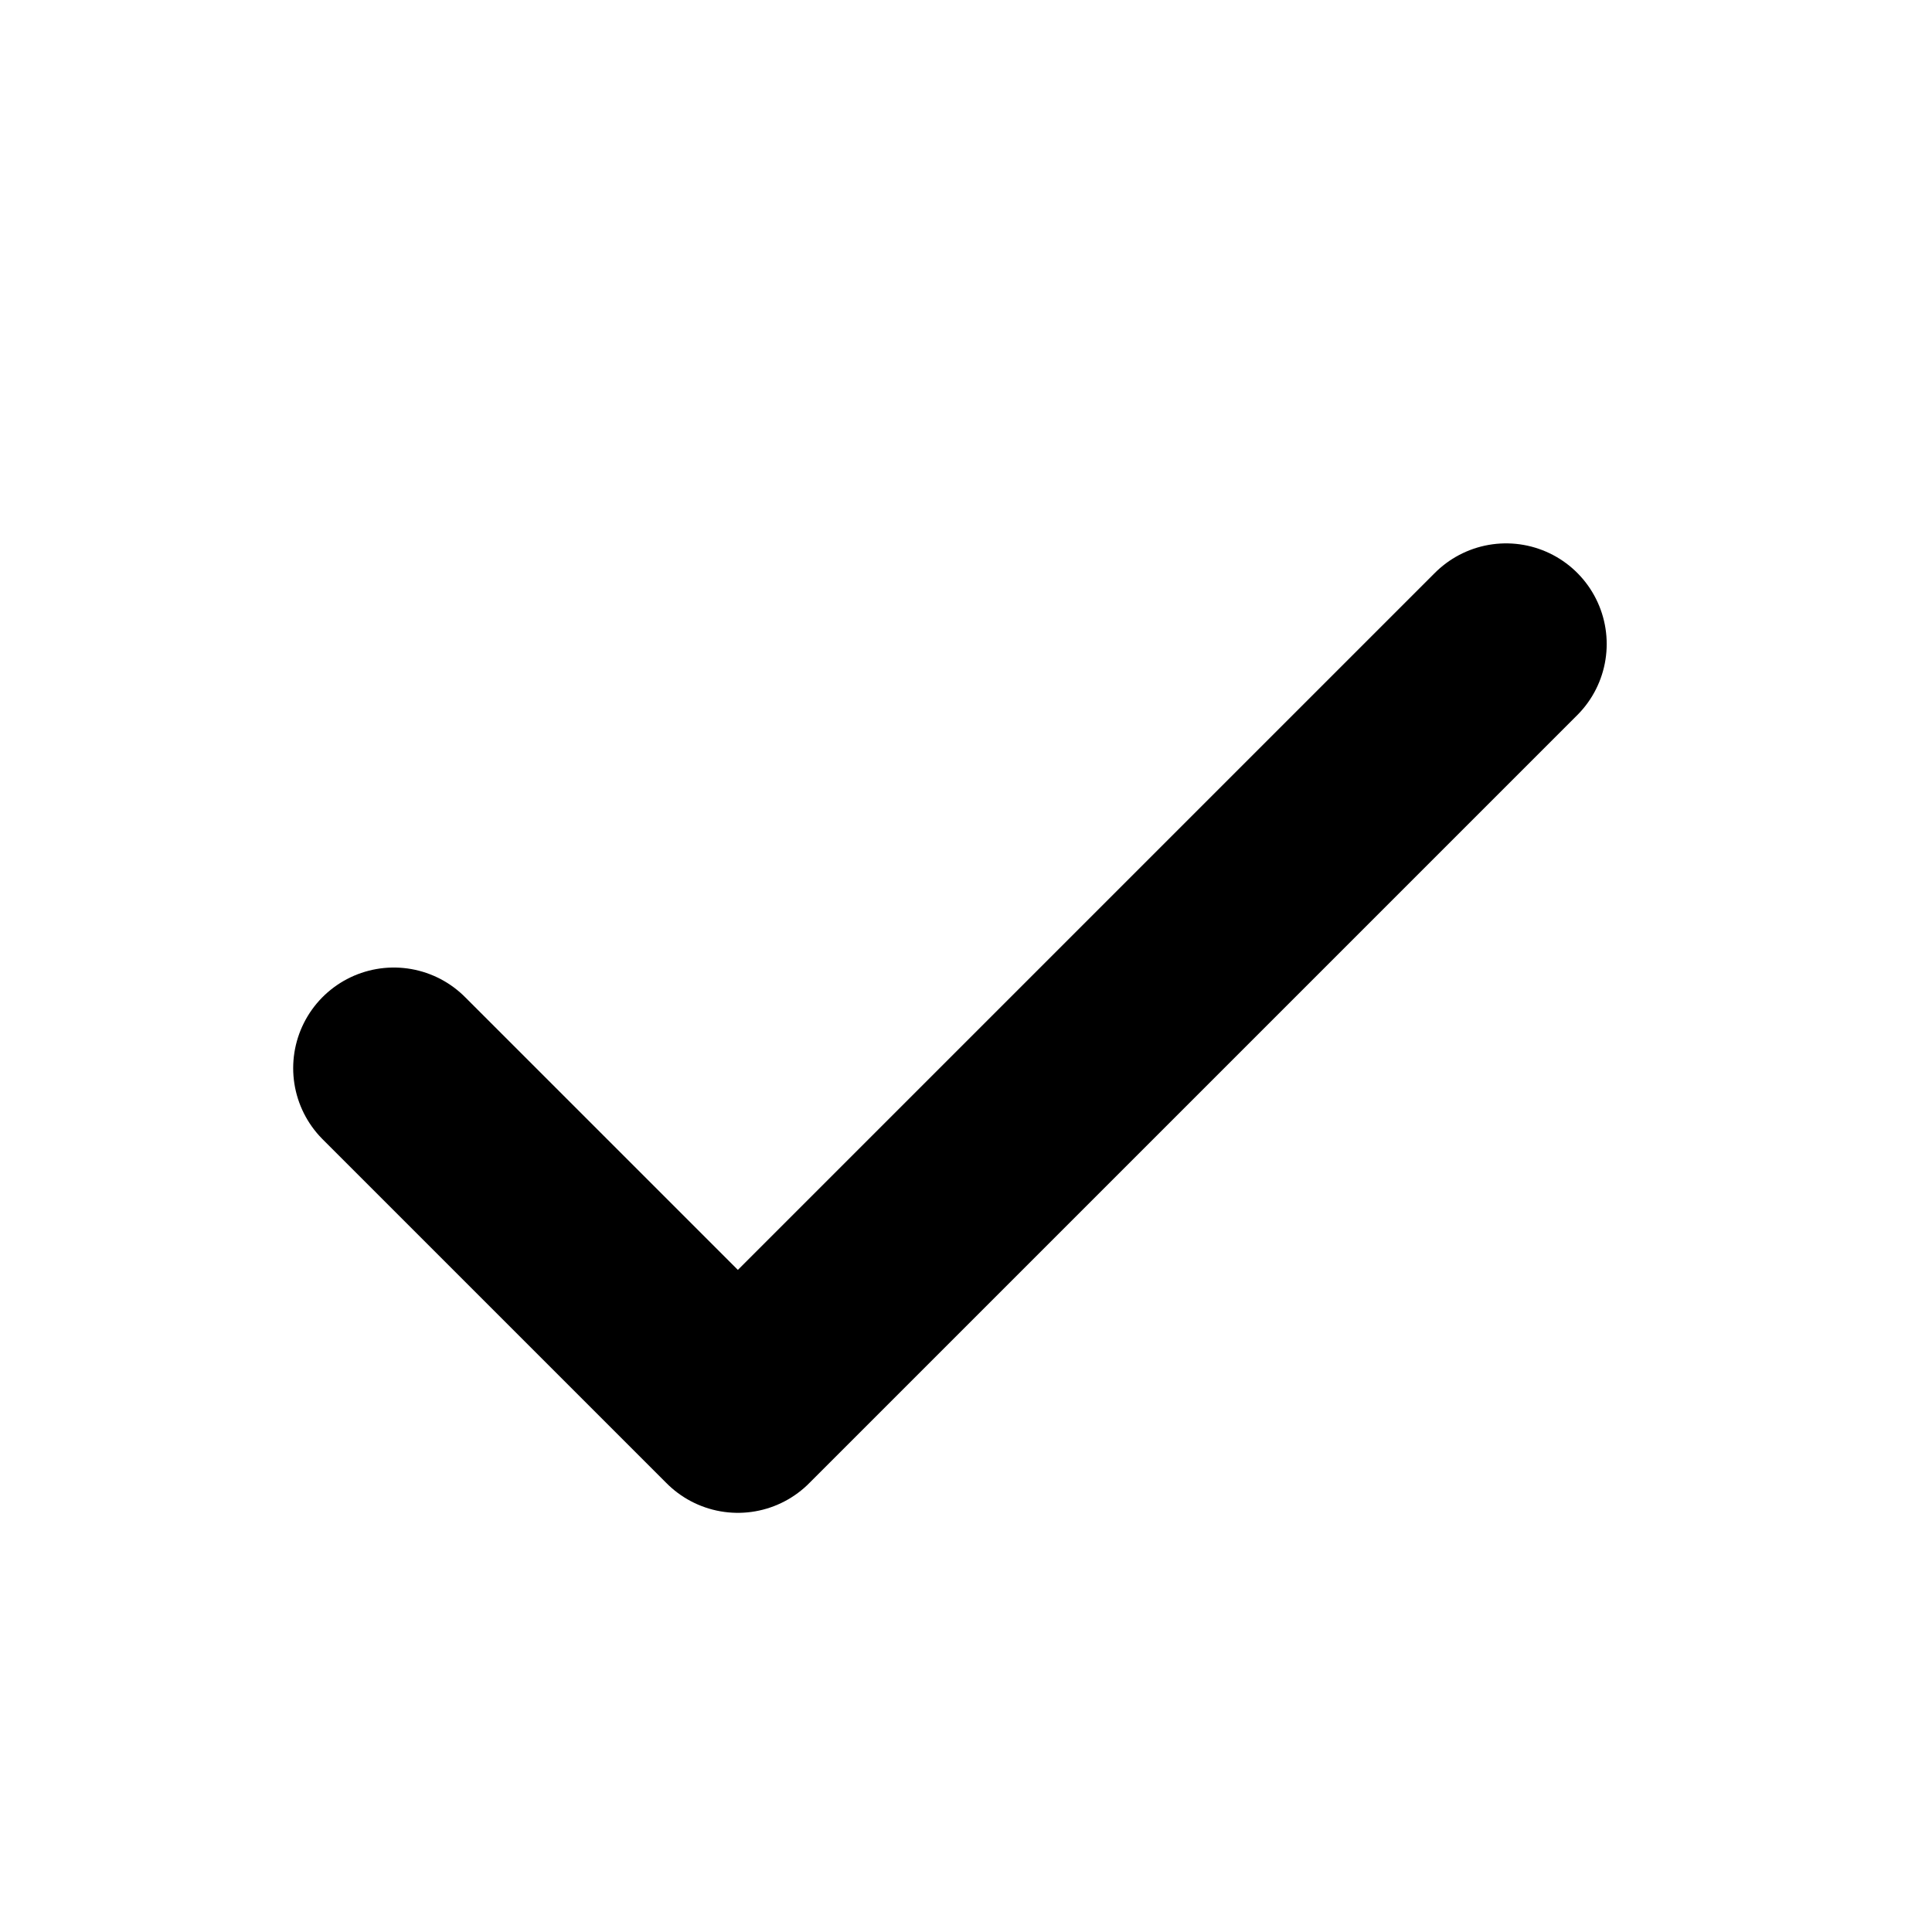
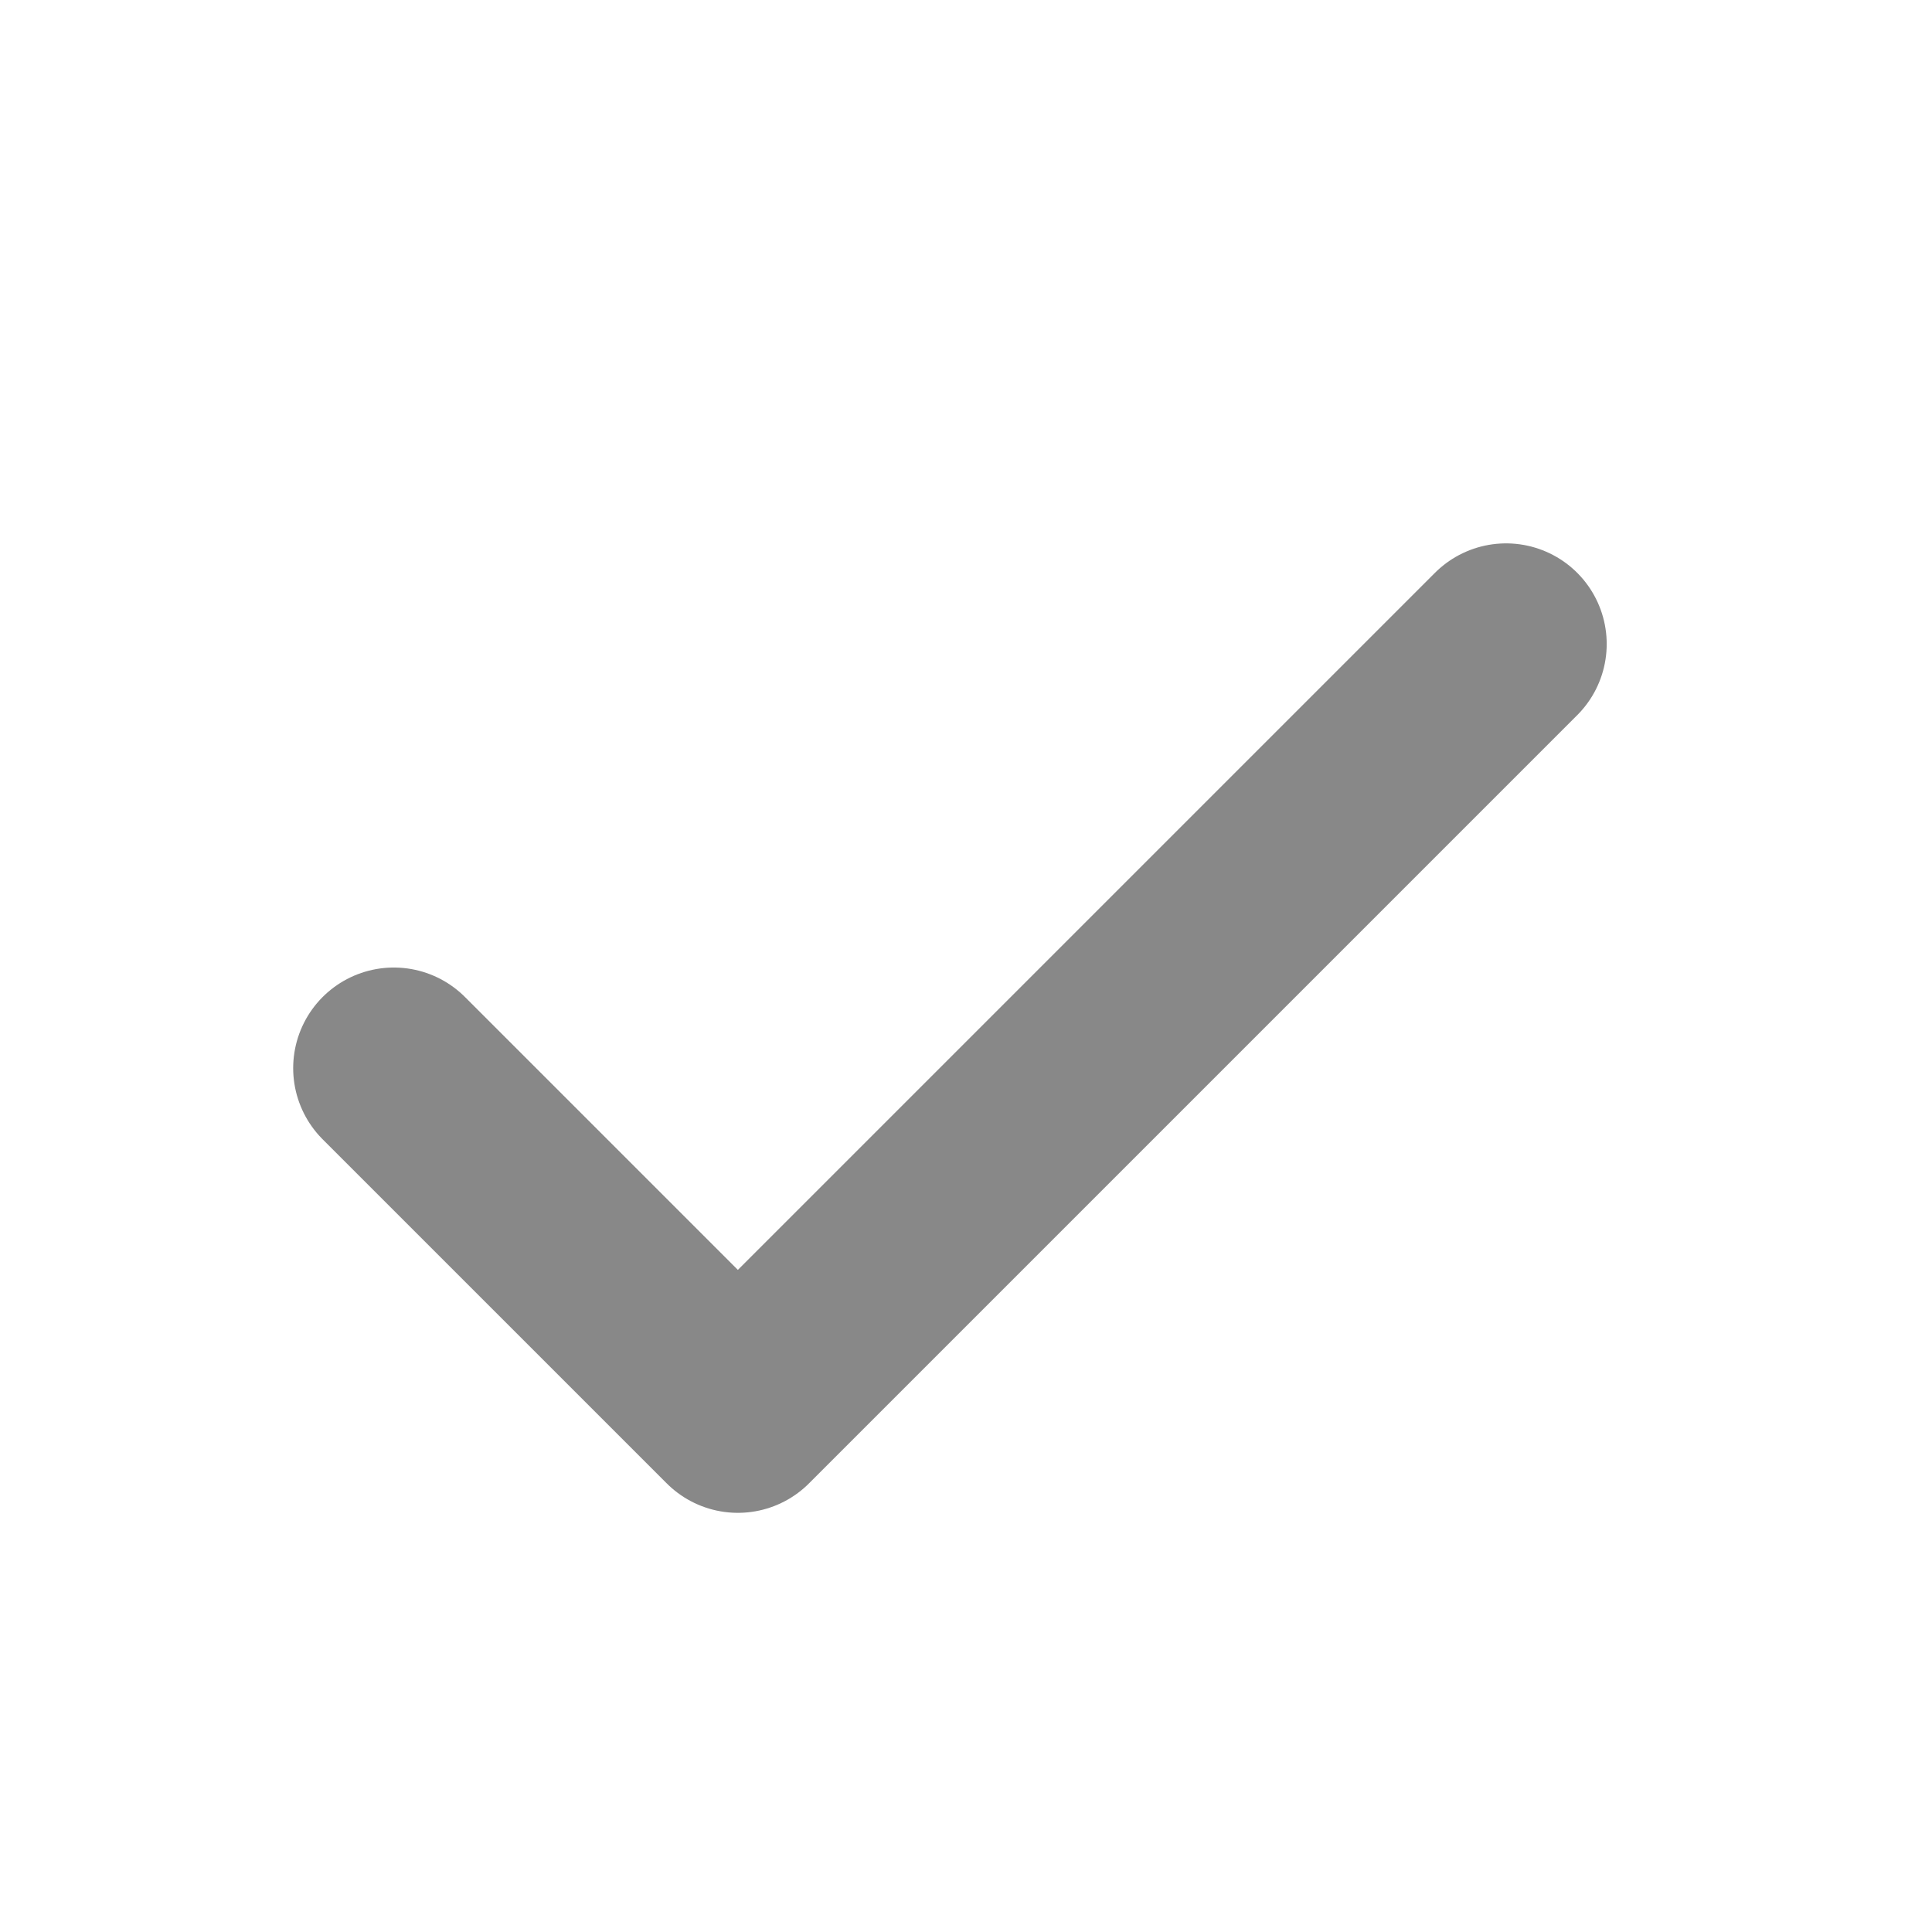
<svg xmlns="http://www.w3.org/2000/svg" width="16px" height="16px" viewBox="0 0 24 24" fill="none">
-   <path d="M4.892 13.269L9.166 17.543L18.709 8" stroke="#000000" stroke-width="2.5" stroke-linecap="round" stroke-linejoin="round" />
+   <path d="M4.892 13.269L9.166 17.543L18.709 8" stroke="#888888" stroke-width="2.5" stroke-linecap="round" stroke-linejoin="round" />
</svg>
